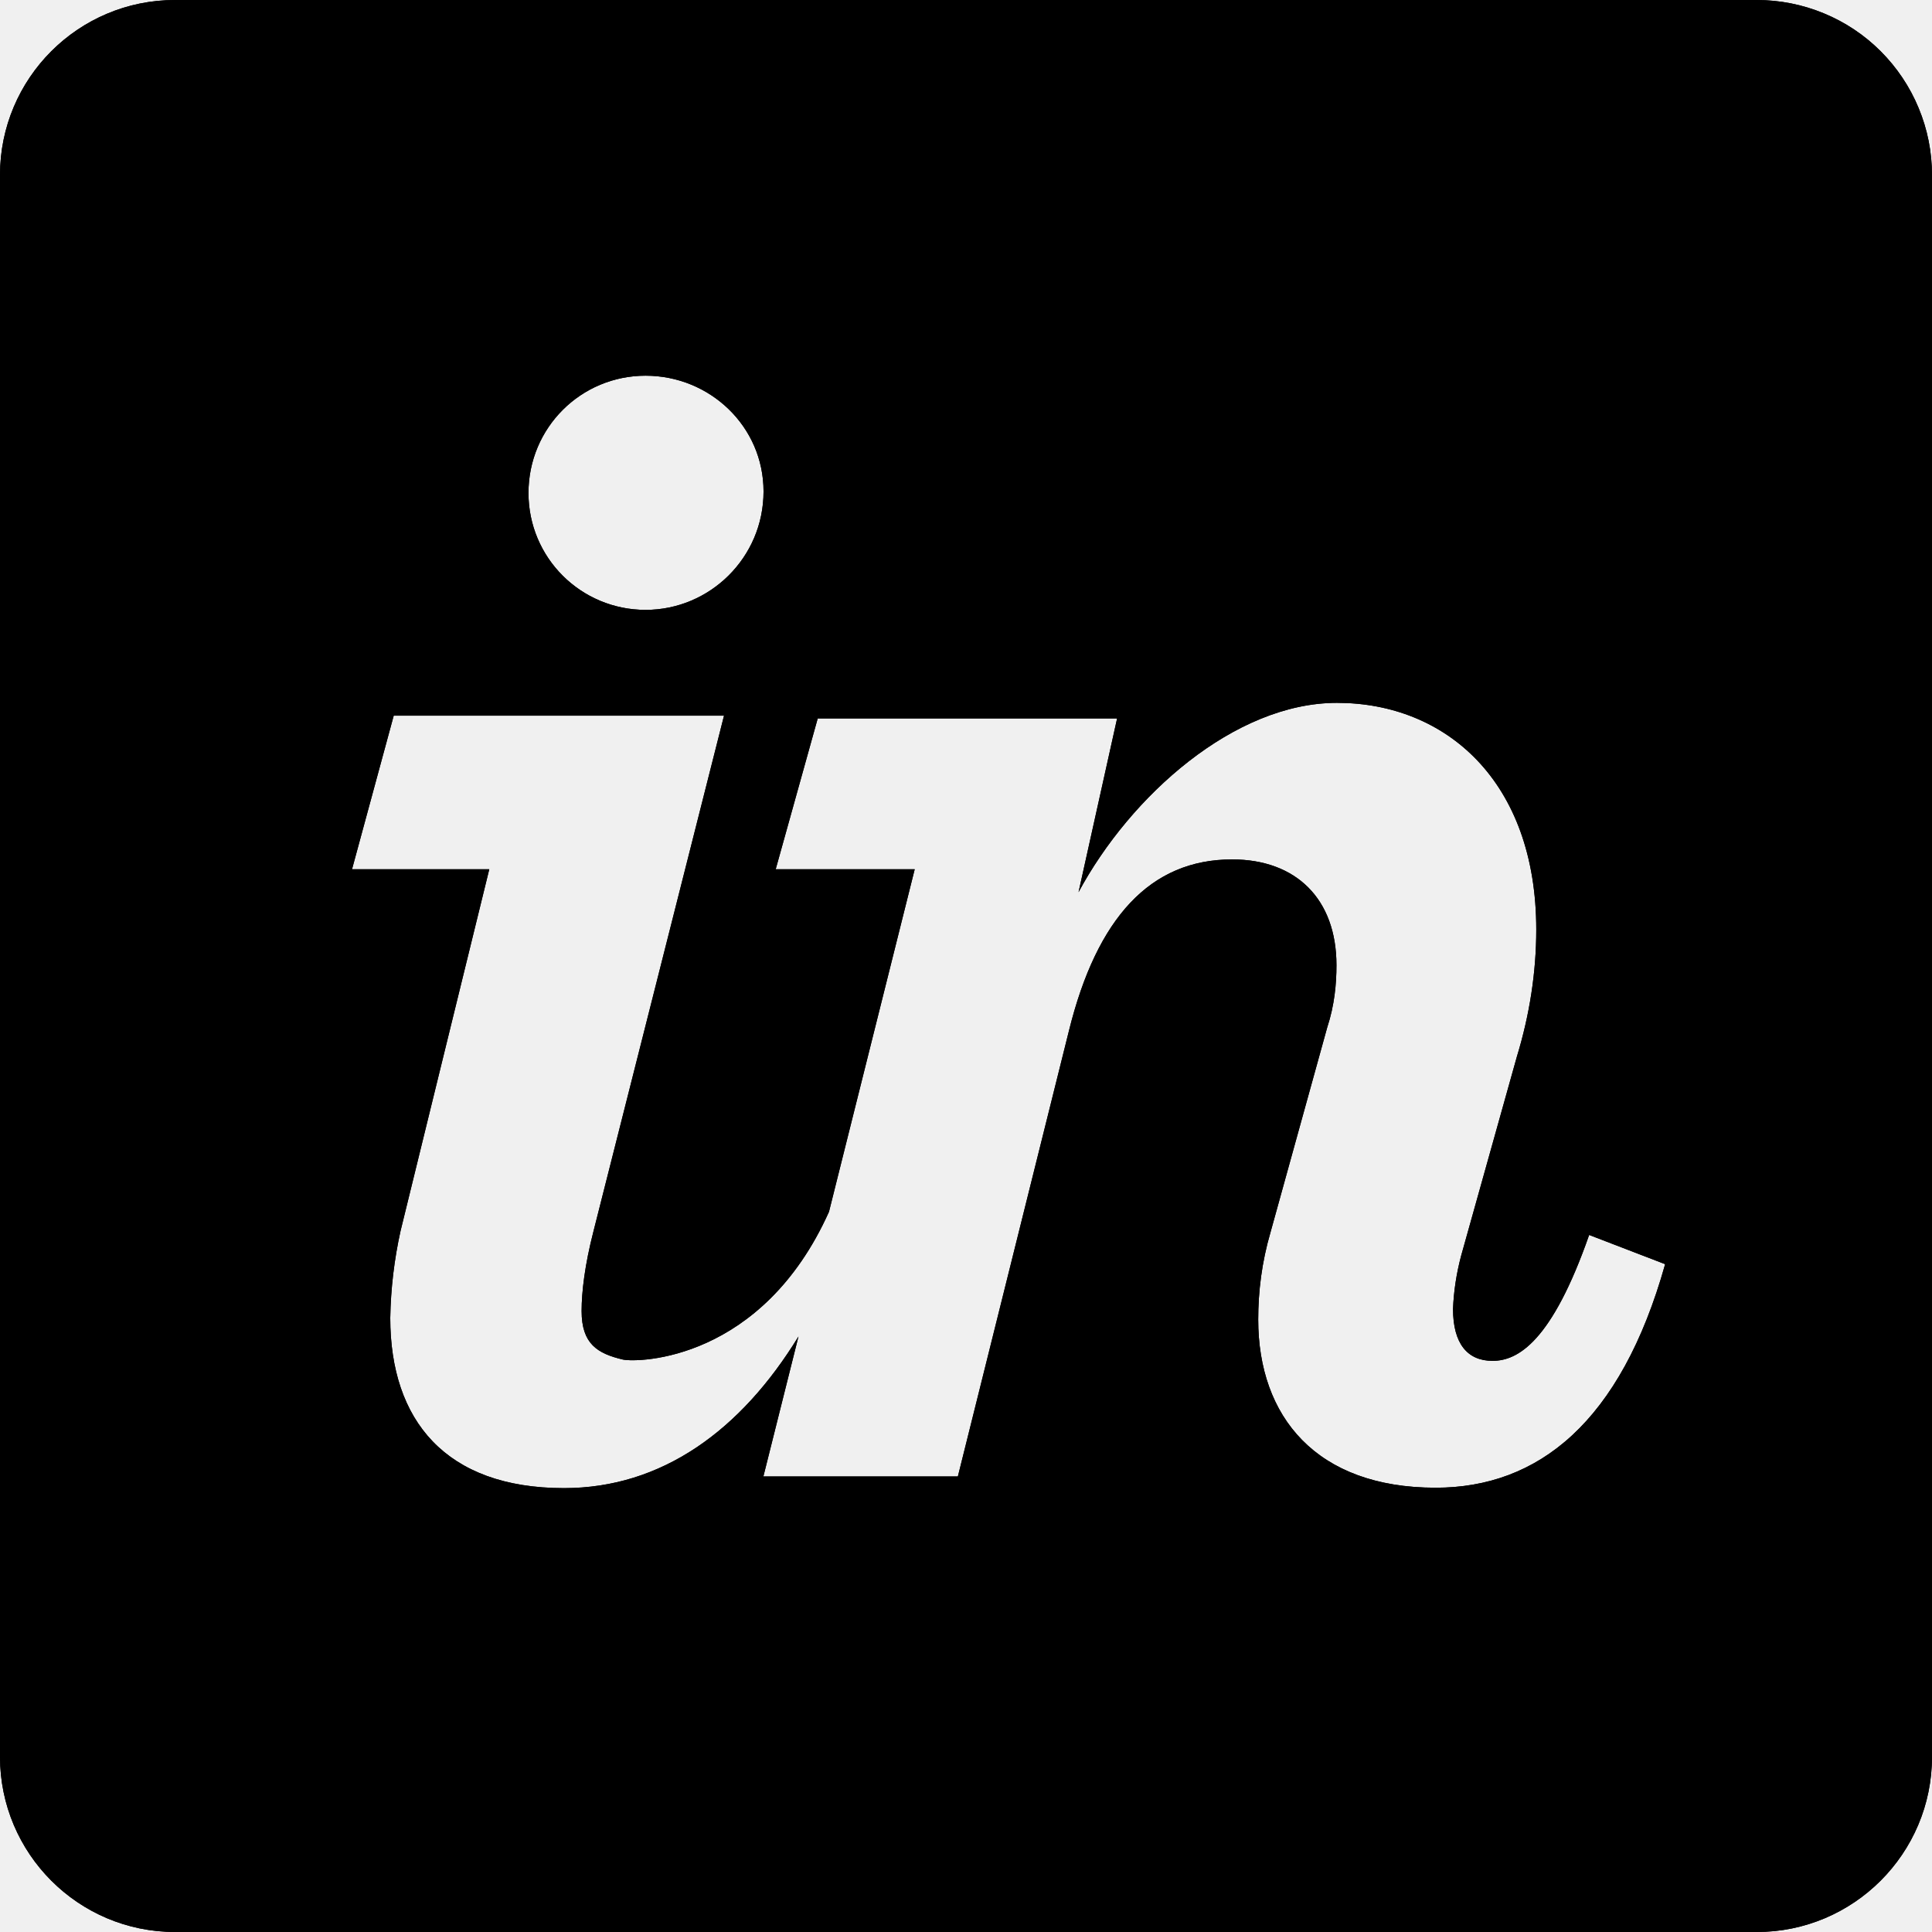
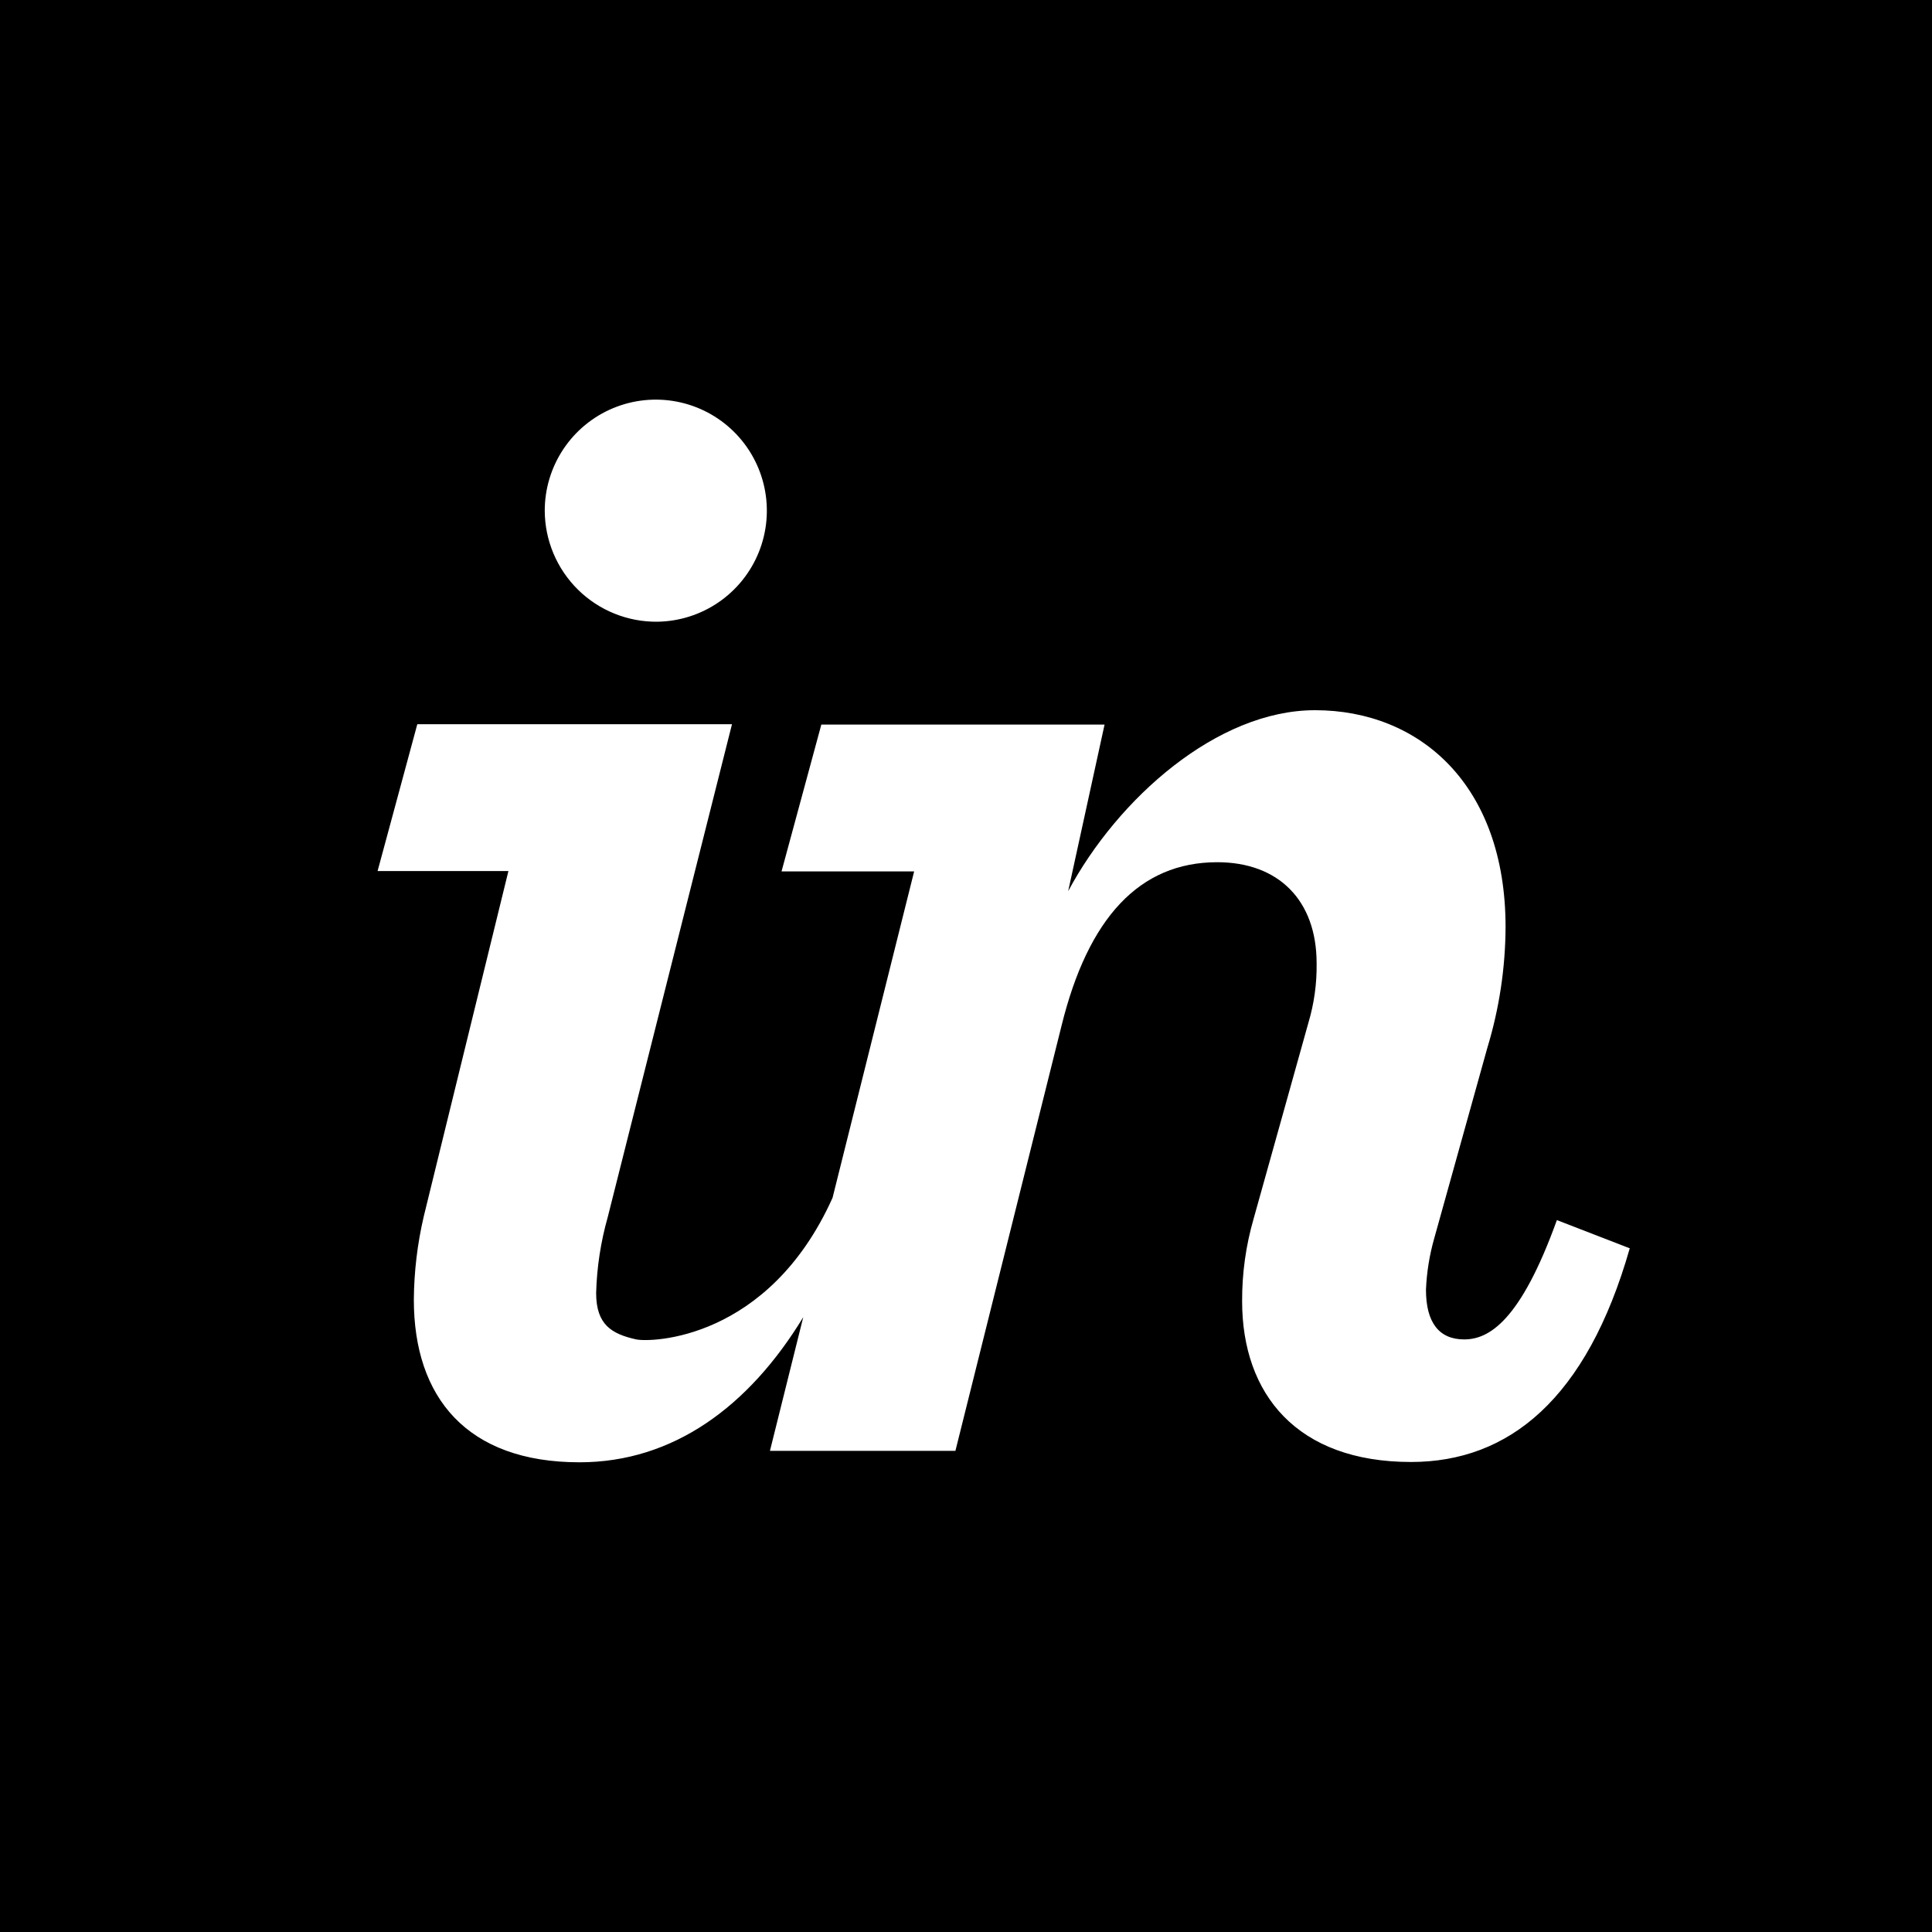
- <svg xmlns="http://www.w3.org/2000/svg" width="24" height="24" viewBox="0 0 24 24" fill="none">
-   <g clip-path="url(#clip0_1_4)">
-     <mask id="path-1-inside-1_1_4" fill="white">
-       <path fill-rule="evenodd" clip-rule="evenodd" d="M21.822 0H2.175C0.973 0 0 0.973 0 2.175V21.823C0 23.024 0.973 24 2.175 24H21.823C23.024 24 24 23.026 24 21.823V2.175C24 1.889 23.944 1.606 23.834 1.342C23.725 1.078 23.564 0.838 23.362 0.636C23.16 0.434 22.92 0.274 22.655 0.165C22.391 0.056 22.108 -0 21.822 0ZM9.485 6.105C9.485 5.296 8.817 4.667 8.02 4.667C7.214 4.667 6.565 5.316 6.565 6.124C6.565 6.927 7.214 7.576 8.02 7.576C8.817 7.576 9.485 6.927 9.485 6.105ZM15.63 16.391C15.63 17.597 16.35 18.481 17.834 18.481C19.108 18.481 20.133 17.669 20.685 15.704L19.741 15.341C19.279 16.663 18.858 16.905 18.541 16.905C18.231 16.905 18.05 16.694 18.05 16.259C18.059 16.037 18.093 15.817 18.15 15.602L18.844 13.123C19 12.611 19.084 12.082 19.084 11.548C19.084 9.703 17.959 8.731 16.608 8.731C15.335 8.731 14.044 9.883 13.398 11.083L13.877 8.925H10.158L9.636 10.798H11.363L10.298 15.053C9.467 16.903 7.933 16.929 7.738 16.889C7.422 16.814 7.225 16.695 7.225 16.286C7.225 16.047 7.265 15.713 7.371 15.301L8.994 8.89H4.891L4.373 10.798H6.078L4.976 15.29C4.897 15.646 4.854 16.008 4.848 16.372C4.848 17.643 5.535 18.486 7.006 18.486C8.223 18.486 9.206 17.767 9.919 16.602L9.483 18.341H11.899L13.278 12.808C13.625 11.4 14.291 10.676 15.306 10.676C16.101 10.676 16.602 11.168 16.602 11.989C16.602 12.223 16.578 12.486 16.487 12.764L15.783 15.307C15.674 15.68 15.63 16.044 15.63 16.391Z" />
-     </mask>
-     <path fill-rule="evenodd" clip-rule="evenodd" d="M21.822 0H2.175C0.973 0 0 0.973 0 2.175V21.823C0 23.024 0.973 24 2.175 24H21.823C23.024 24 24 23.026 24 21.823V2.175C24 1.889 23.944 1.606 23.834 1.342C23.725 1.078 23.564 0.838 23.362 0.636C23.16 0.434 22.92 0.274 22.655 0.165C22.391 0.056 22.108 -0 21.822 0ZM9.485 6.105C9.485 5.296 8.817 4.667 8.02 4.667C7.214 4.667 6.565 5.316 6.565 6.124C6.565 6.927 7.214 7.576 8.02 7.576C8.817 7.576 9.485 6.927 9.485 6.105ZM15.63 16.391C15.63 17.597 16.35 18.481 17.834 18.481C19.108 18.481 20.133 17.669 20.685 15.704L19.741 15.341C19.279 16.663 18.858 16.905 18.541 16.905C18.231 16.905 18.05 16.694 18.05 16.259C18.059 16.037 18.093 15.817 18.15 15.602L18.844 13.123C19 12.611 19.084 12.082 19.084 11.548C19.084 9.703 17.959 8.731 16.608 8.731C15.335 8.731 14.044 9.883 13.398 11.083L13.877 8.925H10.158L9.636 10.798H11.363L10.298 15.053C9.467 16.903 7.933 16.929 7.738 16.889C7.422 16.814 7.225 16.695 7.225 16.286C7.225 16.047 7.265 15.713 7.371 15.301L8.994 8.89H4.891L4.373 10.798H6.078L4.976 15.29C4.897 15.646 4.854 16.008 4.848 16.372C4.848 17.643 5.535 18.486 7.006 18.486C8.223 18.486 9.206 17.767 9.919 16.602L9.483 18.341H11.899L13.278 12.808C13.625 11.4 14.291 10.676 15.306 10.676C16.101 10.676 16.602 11.168 16.602 11.989C16.602 12.223 16.578 12.486 16.487 12.764L15.783 15.307C15.674 15.68 15.63 16.044 15.63 16.391Z" fill="currentColor" />
-     <path d="M21.822 0L21.822 1L21.823 1L21.822 0ZM23.362 0.636L22.655 1.344L22.655 1.344L23.362 0.636ZM22.655 0.165L22.274 1.089L22.274 1.089L22.655 0.165ZM20.685 15.704L21.648 15.974L21.895 15.097L21.044 14.77L20.685 15.704ZM19.741 15.341L20.099 14.407L19.136 14.037L18.796 15.011L19.741 15.341ZM18.05 16.259L17.051 16.217L17.05 16.238V16.259H18.05ZM18.15 15.602L17.187 15.333L17.183 15.345L18.15 15.602ZM18.844 13.123L17.887 12.832L17.884 12.842L17.881 12.853L18.844 13.123ZM13.398 11.083L12.422 10.866L14.278 11.557L13.398 11.083ZM13.877 8.925L14.853 9.142L15.123 7.925H13.877V8.925ZM10.158 8.925V7.925H9.398L9.194 8.656L10.158 8.925ZM9.636 10.798L8.673 10.53L8.319 11.798H9.636V10.798ZM11.363 10.798L12.333 11.041L12.644 9.798H11.363V10.798ZM10.298 15.053L11.21 15.462L11.246 15.381L11.268 15.295L10.298 15.053ZM7.738 16.889L7.508 17.862L7.523 17.865L7.537 17.868L7.738 16.889ZM7.371 15.301L8.34 15.551L8.341 15.546L7.371 15.301ZM8.994 8.89L9.964 9.135L10.279 7.89H8.994V8.89ZM4.891 8.89V7.89H4.126L3.926 8.628L4.891 8.89ZM4.373 10.798L3.408 10.537L3.066 11.798H4.373V10.798ZM6.078 10.798L7.05 11.037L7.353 9.798H6.078V10.798ZM4.976 15.29L4.005 15.052L4.002 15.062L4 15.072L4.976 15.29ZM4.848 16.372L3.848 16.356L3.848 16.364V16.372H4.848ZM9.919 16.602L10.889 16.845L9.066 16.08L9.919 16.602ZM9.483 18.341L8.513 18.097L8.201 19.341H9.483V18.341ZM11.899 18.341V19.341H12.681L12.87 18.582L11.899 18.341ZM13.278 12.808L14.248 13.05L14.249 13.047L13.278 12.808ZM16.487 12.764L15.537 12.453L15.53 12.475L15.523 12.497L16.487 12.764ZM15.783 15.307L16.743 15.586L16.746 15.574L15.783 15.307ZM2.175 1H21.822V-1H2.175V1ZM1 2.175C1 1.525 1.525 1 2.175 1V-1C0.421 -1 -1 0.421 -1 2.175H1ZM1 21.823V2.175H-1V21.823H1ZM2.175 23C1.526 23 1 22.473 1 21.823H-1C-1 23.576 0.419 25 2.175 25V23ZM21.823 23H2.175V25H21.823V23ZM23 21.823C23 22.473 22.473 23 21.823 23V25C23.576 25 25 23.578 25 21.823H23ZM23 2.175V21.823H25V2.175H23ZM22.91 1.725C22.97 1.868 23 2.021 23 2.175H25C25 1.758 24.918 1.345 24.758 0.959L22.91 1.725ZM22.655 1.344C22.765 1.453 22.851 1.582 22.91 1.725L24.758 0.959C24.598 0.574 24.364 0.223 24.069 -0.071L22.655 1.344ZM22.274 1.089C22.416 1.148 22.546 1.235 22.655 1.344L24.069 -0.071C23.773 -0.366 23.423 -0.6 23.037 -0.759L22.274 1.089ZM21.823 1C21.978 1 22.131 1.03 22.274 1.089L23.037 -0.759C22.652 -0.919 22.238 -1.001 21.821 -1L21.823 1ZM8.02 5.667C8.294 5.667 8.485 5.878 8.485 6.105H10.485C10.485 4.715 9.339 3.667 8.02 3.667V5.667ZM7.565 6.124C7.565 5.867 7.768 5.667 8.02 5.667V3.667C6.66 3.667 5.565 4.766 5.565 6.124H7.565ZM8.02 6.576C7.765 6.576 7.565 6.374 7.565 6.124H5.565C5.565 7.481 6.663 8.576 8.02 8.576V6.576ZM8.485 6.105C8.485 6.368 8.271 6.576 8.02 6.576V8.576C9.362 8.576 10.485 7.486 10.485 6.105H8.485ZM17.834 17.481C17.293 17.481 17.023 17.325 16.889 17.187C16.749 17.045 16.63 16.798 16.63 16.391H14.63C14.63 17.19 14.871 17.988 15.462 18.589C16.058 19.195 16.891 19.481 17.834 19.481V17.481ZM19.723 15.433C19.477 16.305 19.157 16.812 18.851 17.096C18.565 17.36 18.239 17.481 17.834 17.481V19.481C18.703 19.481 19.526 19.196 20.209 18.563C20.873 17.949 21.341 17.068 21.648 15.974L19.723 15.433ZM19.382 16.274L20.327 16.637L21.044 14.77L20.099 14.407L19.382 16.274ZM18.541 17.905C19.017 17.905 19.462 17.698 19.831 17.287C20.162 16.917 20.436 16.383 20.685 15.67L18.796 15.011C18.583 15.621 18.416 15.869 18.342 15.951C18.312 15.984 18.319 15.966 18.369 15.943C18.423 15.917 18.486 15.905 18.541 15.905V17.905ZM17.05 16.259C17.05 16.593 17.116 17.01 17.393 17.362C17.701 17.755 18.139 17.905 18.541 17.905V15.905C18.576 15.905 18.648 15.911 18.735 15.949C18.827 15.989 18.907 16.052 18.966 16.127C19.074 16.265 19.05 16.36 19.05 16.259H17.05ZM17.183 15.345C17.108 15.63 17.063 15.922 17.051 16.217L19.049 16.301C19.055 16.152 19.078 16.004 19.116 15.86L17.183 15.345ZM17.881 12.853L17.187 15.333L19.113 15.872L19.807 13.392L17.881 12.853ZM18.084 11.548C18.084 11.976 18.017 12.407 17.887 12.832L19.8 13.414C19.983 12.814 20.084 12.188 20.084 11.548H18.084ZM16.608 9.731C17.039 9.731 17.386 9.882 17.628 10.137C17.869 10.391 18.084 10.832 18.084 11.548H20.084C20.084 10.419 19.736 9.452 19.078 8.759C18.419 8.066 17.528 7.731 16.608 7.731V9.731ZM14.278 11.557C14.538 11.074 14.934 10.595 15.382 10.246C15.838 9.891 16.268 9.731 16.608 9.731V7.731C15.676 7.731 14.823 8.147 14.154 8.668C13.477 9.195 12.903 9.891 12.517 10.608L14.278 11.557ZM12.901 8.708L12.422 10.866L14.374 11.299L14.853 9.142L12.901 8.708ZM10.158 9.925H13.877V7.925H10.158V9.925ZM10.599 11.067L11.121 9.193L9.194 8.656L8.673 10.53L10.599 11.067ZM11.363 9.798H9.636V11.798H11.363V9.798ZM11.268 15.295L12.333 11.041L10.393 10.556L9.328 14.81L11.268 15.295ZM7.537 17.868C7.744 17.911 8.004 17.902 8.242 17.869C8.51 17.832 8.84 17.751 9.194 17.59C9.919 17.26 10.692 16.617 11.21 15.462L9.386 14.643C9.073 15.339 8.663 15.634 8.365 15.77C8.207 15.841 8.066 15.875 7.966 15.889C7.835 15.907 7.83 15.887 7.94 15.909L7.537 17.868ZM6.225 16.286C6.225 16.652 6.317 17.076 6.651 17.415C6.948 17.716 7.314 17.816 7.508 17.862L7.968 15.915C7.919 15.904 7.915 15.899 7.931 15.907C7.952 15.916 8.011 15.946 8.075 16.011C8.143 16.08 8.186 16.158 8.209 16.224C8.228 16.282 8.225 16.311 8.225 16.286H6.225ZM6.403 15.05C6.28 15.525 6.225 15.944 6.225 16.286H8.225C8.225 16.149 8.249 15.901 8.34 15.551L6.403 15.05ZM8.025 8.645L6.402 15.055L8.341 15.546L9.964 9.135L8.025 8.645ZM4.891 9.89H8.994V7.89H4.891V9.89ZM5.338 11.06L5.856 9.152L3.926 8.628L3.408 10.537L5.338 11.06ZM6.078 9.798H4.373V11.798H6.078V9.798ZM5.947 15.528L7.05 11.037L5.107 10.56L4.005 15.052L5.947 15.528ZM5.848 16.388C5.853 16.092 5.888 15.797 5.952 15.508L4 15.072C3.906 15.494 3.855 15.924 3.848 16.356L5.848 16.388ZM7.006 17.486C6.462 17.486 6.214 17.334 6.096 17.212C5.972 17.083 5.848 16.835 5.848 16.372H3.848C3.848 17.18 4.068 17.989 4.655 18.599C5.249 19.216 6.08 19.486 7.006 19.486V17.486ZM9.066 16.08C8.468 17.057 7.764 17.486 7.006 17.486V19.486C8.682 19.486 9.944 18.477 10.772 17.124L9.066 16.08ZM10.453 18.584L10.889 16.845L8.949 16.358L8.513 18.097L10.453 18.584ZM11.899 17.341H9.483V19.341H11.899V17.341ZM12.307 12.566L10.929 18.099L12.87 18.582L14.248 13.05L12.307 12.566ZM15.306 9.676C14.529 9.676 13.843 9.966 13.314 10.528C12.813 11.058 12.502 11.775 12.307 12.569L14.249 13.047C14.4 12.433 14.595 12.084 14.769 11.9C14.913 11.747 15.068 11.676 15.306 11.676V9.676ZM17.602 11.989C17.602 11.374 17.41 10.771 16.961 10.319C16.512 9.867 15.912 9.676 15.306 9.676V11.676C15.402 11.676 15.463 11.69 15.496 11.703C15.527 11.714 15.539 11.725 15.543 11.73C15.548 11.734 15.56 11.747 15.572 11.782C15.586 11.819 15.602 11.884 15.602 11.989H17.602ZM17.438 13.075C17.571 12.667 17.602 12.293 17.602 11.989H15.602C15.602 12.155 15.585 12.306 15.537 12.453L17.438 13.075ZM16.746 15.574L17.451 13.031L15.523 12.497L14.819 15.04L16.746 15.574ZM16.63 16.391C16.63 16.129 16.663 15.86 16.743 15.586L14.822 15.029C14.685 15.5 14.63 15.959 14.63 16.391H16.63Z" fill="currentColor" mask="url(#path-1-inside-1_1_4)" />
+ <svg xmlns="http://www.w3.org/2000/svg" width="250" height="250" viewBox="0 0 250 250" fill="none">
+   <g clip-path="url(#clip0_4_369)">
+     <path d="M250 0H0V250H250V0Z" fill="black" />
+     <path d="M85.07 80.45C87.903 80.409 90.66 79.531 92.996 77.927C95.331 76.323 97.14 74.064 98.196 71.435C99.251 68.806 99.506 65.924 98.928 63.15C98.35 60.377 96.965 57.836 94.947 55.847C92.93 53.858 90.369 52.51 87.587 51.973C84.806 51.435 81.927 51.732 79.314 52.825C76.7 53.919 74.468 55.76 72.898 58.119C71.328 60.477 70.49 63.247 70.49 66.08C70.497 67.983 70.88 69.866 71.617 71.62C72.355 73.374 73.433 74.965 74.788 76.301C76.143 77.637 77.75 78.691 79.514 79.403C81.279 80.115 83.167 80.471 85.07 80.45Z" fill="white" />
+     <path d="M54.84 157.38C54.012 160.918 53.579 164.537 53.55 168.17C53.55 180.82 60.41 189.22 74.99 189.22C87.08 189.22 96.89 182.04 103.94 170.44L99.63 187.74H123.63L137.36 132.74C140.79 118.8 147.43 111.57 157.51 111.57C165.44 111.57 170.37 116.5 170.37 124.65C170.409 127.263 170.048 129.866 169.3 132.37L162.23 157.66C161.218 161.143 160.713 164.753 160.73 168.38C160.73 180.38 167.8 189.18 182.59 189.18C195.24 189.18 205.32 181.04 210.89 161.53L201.46 157.88C196.74 170.96 192.67 173.32 189.46 173.32C186.25 173.32 184.52 171.18 184.52 166.89C184.613 164.639 184.972 162.407 185.59 160.24L192.46 135.59C194.002 130.522 194.797 125.257 194.82 119.96C194.82 101.52 183.67 91.9 170.16 91.9C157.51 91.9 144.65 103.31 138.22 115.32L142.93 93.76H106.28L101.13 112.76H118.29L107.73 155C99.43 173.44 84.19 173.74 82.28 173.31C79.14 172.6 77.14 171.41 77.14 167.31C77.231 163.991 77.735 160.695 78.64 157.5L94.72 93.71H54L48.86 112.71H65.79L54.84 157.38Z" fill="white" />
  </g>
  <defs>
-     <clipPath id="clip0_1_4">
-       <rect width="24" height="24" fill="white" />
+     <clipPath id="clip0_4_369">
+       <rect width="250" height="250" fill="white" />
    </clipPath>
  </defs>
</svg>
